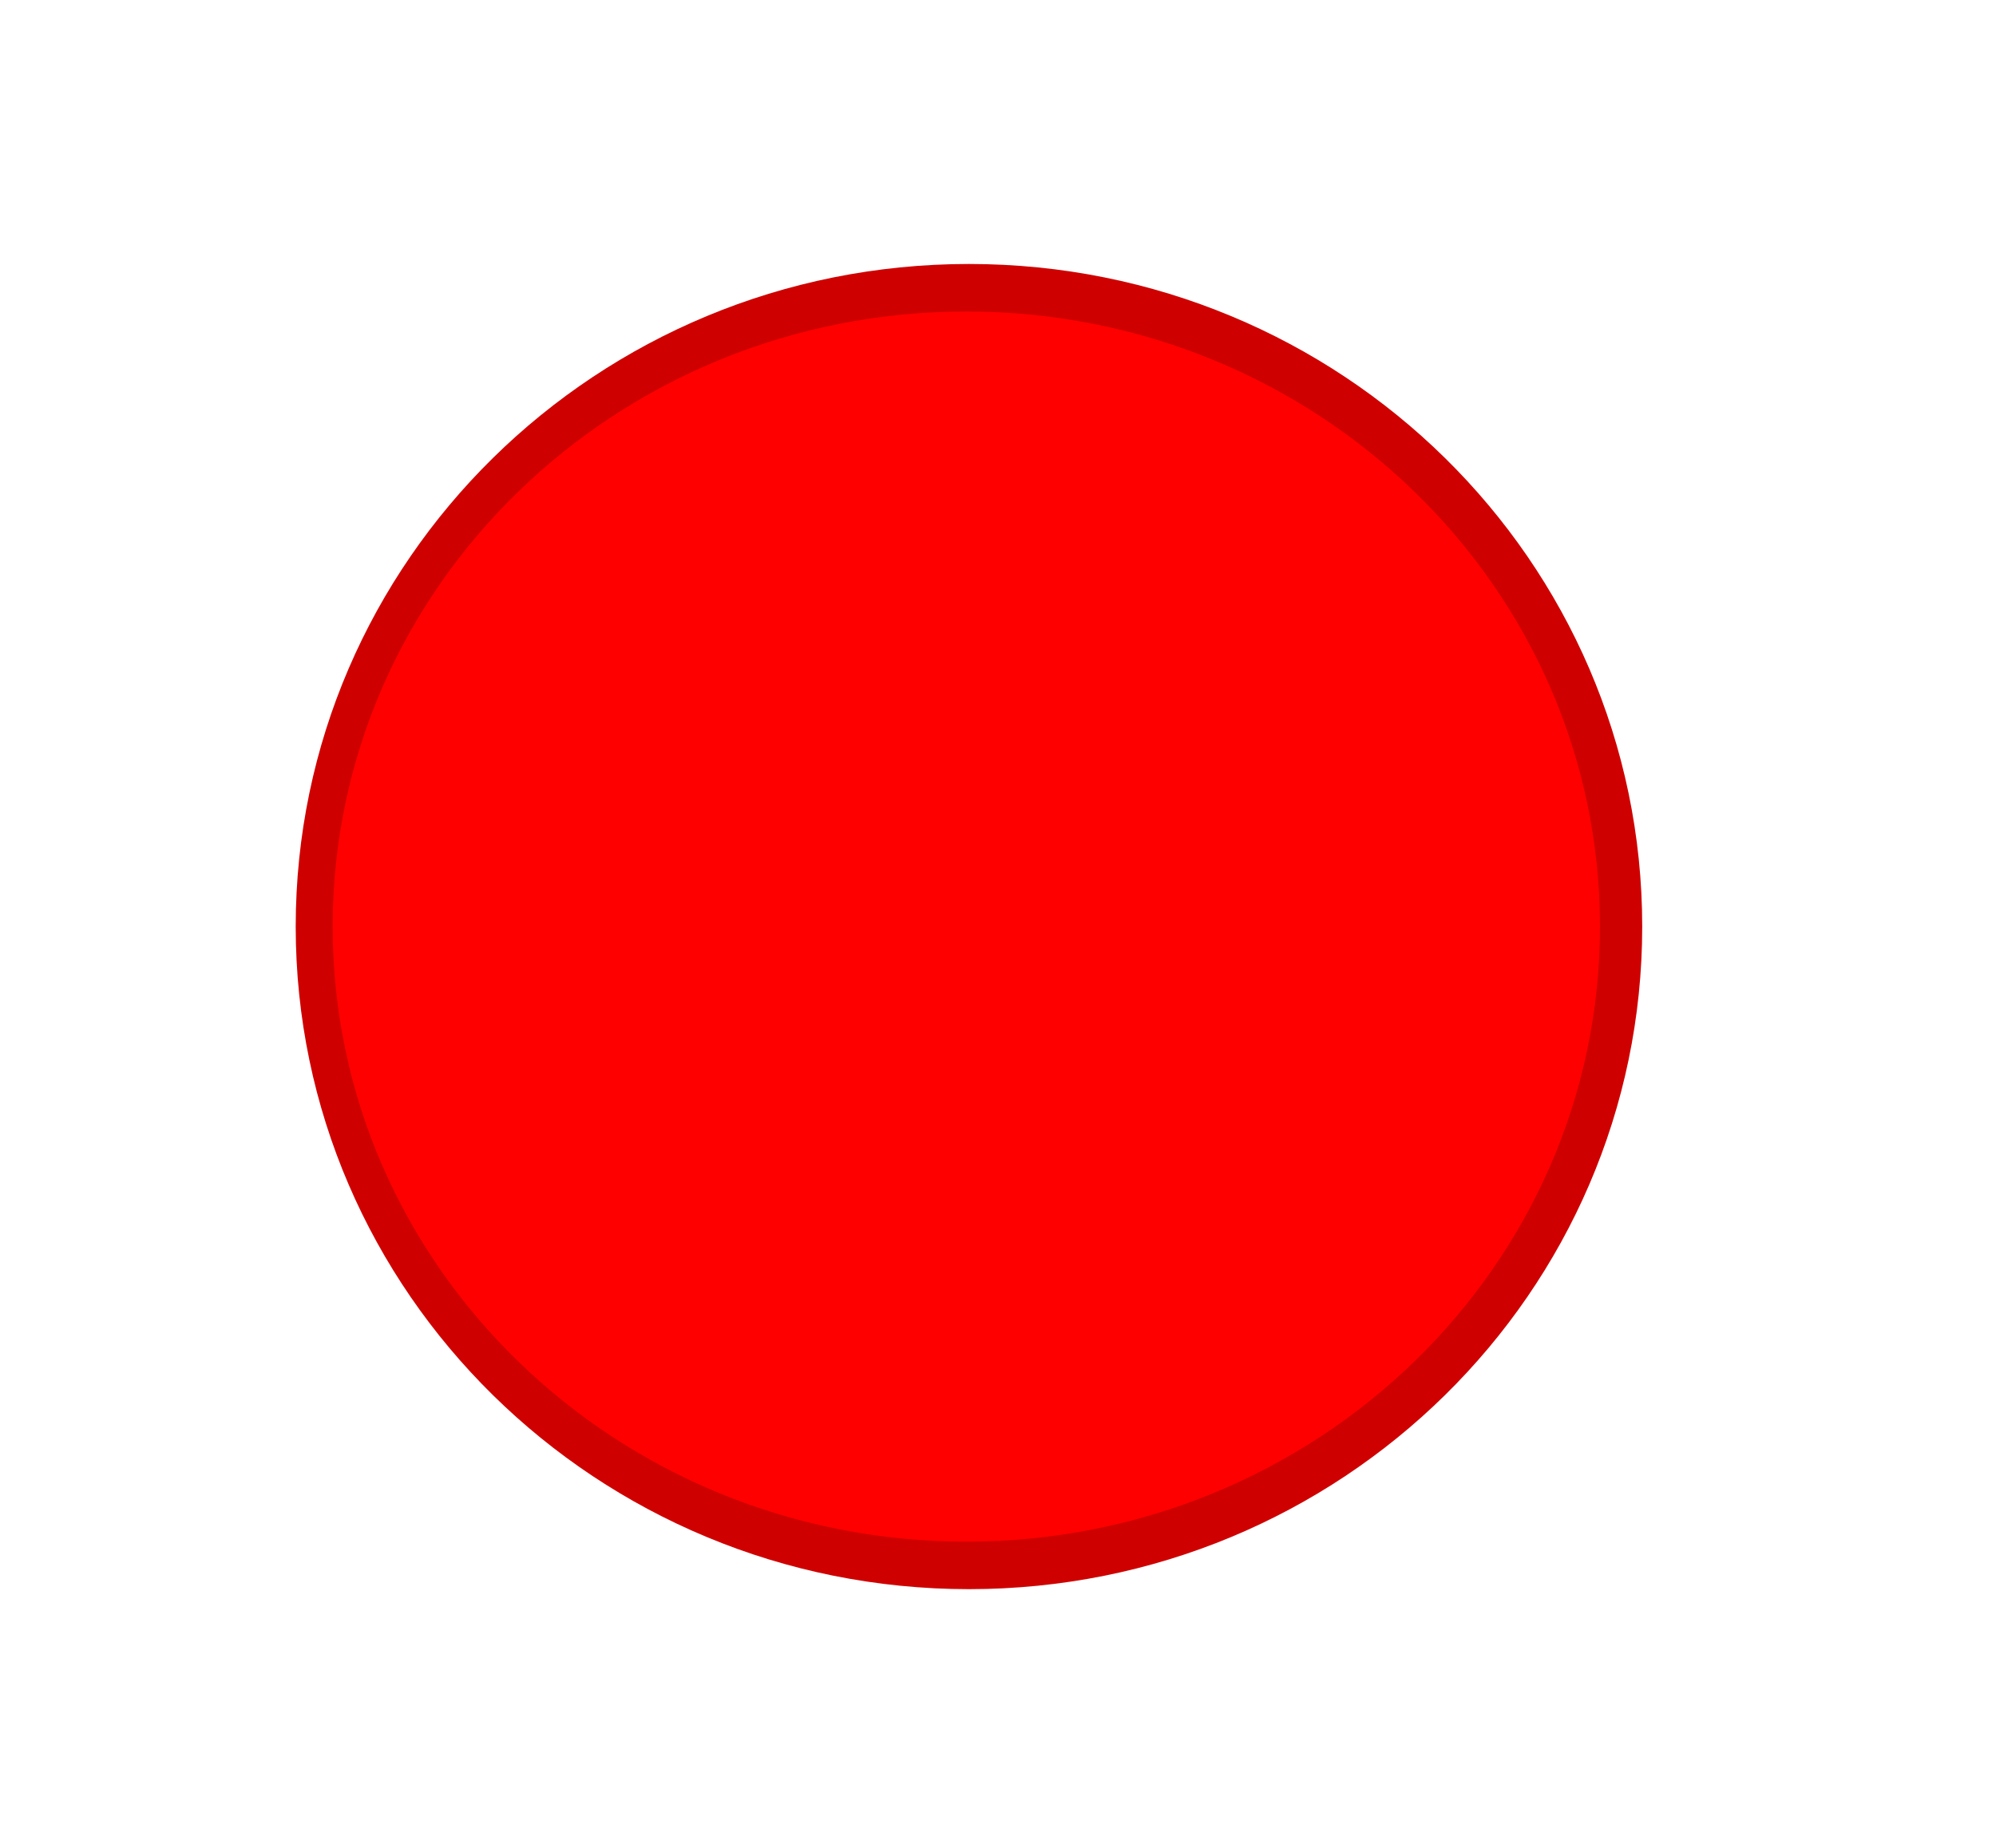
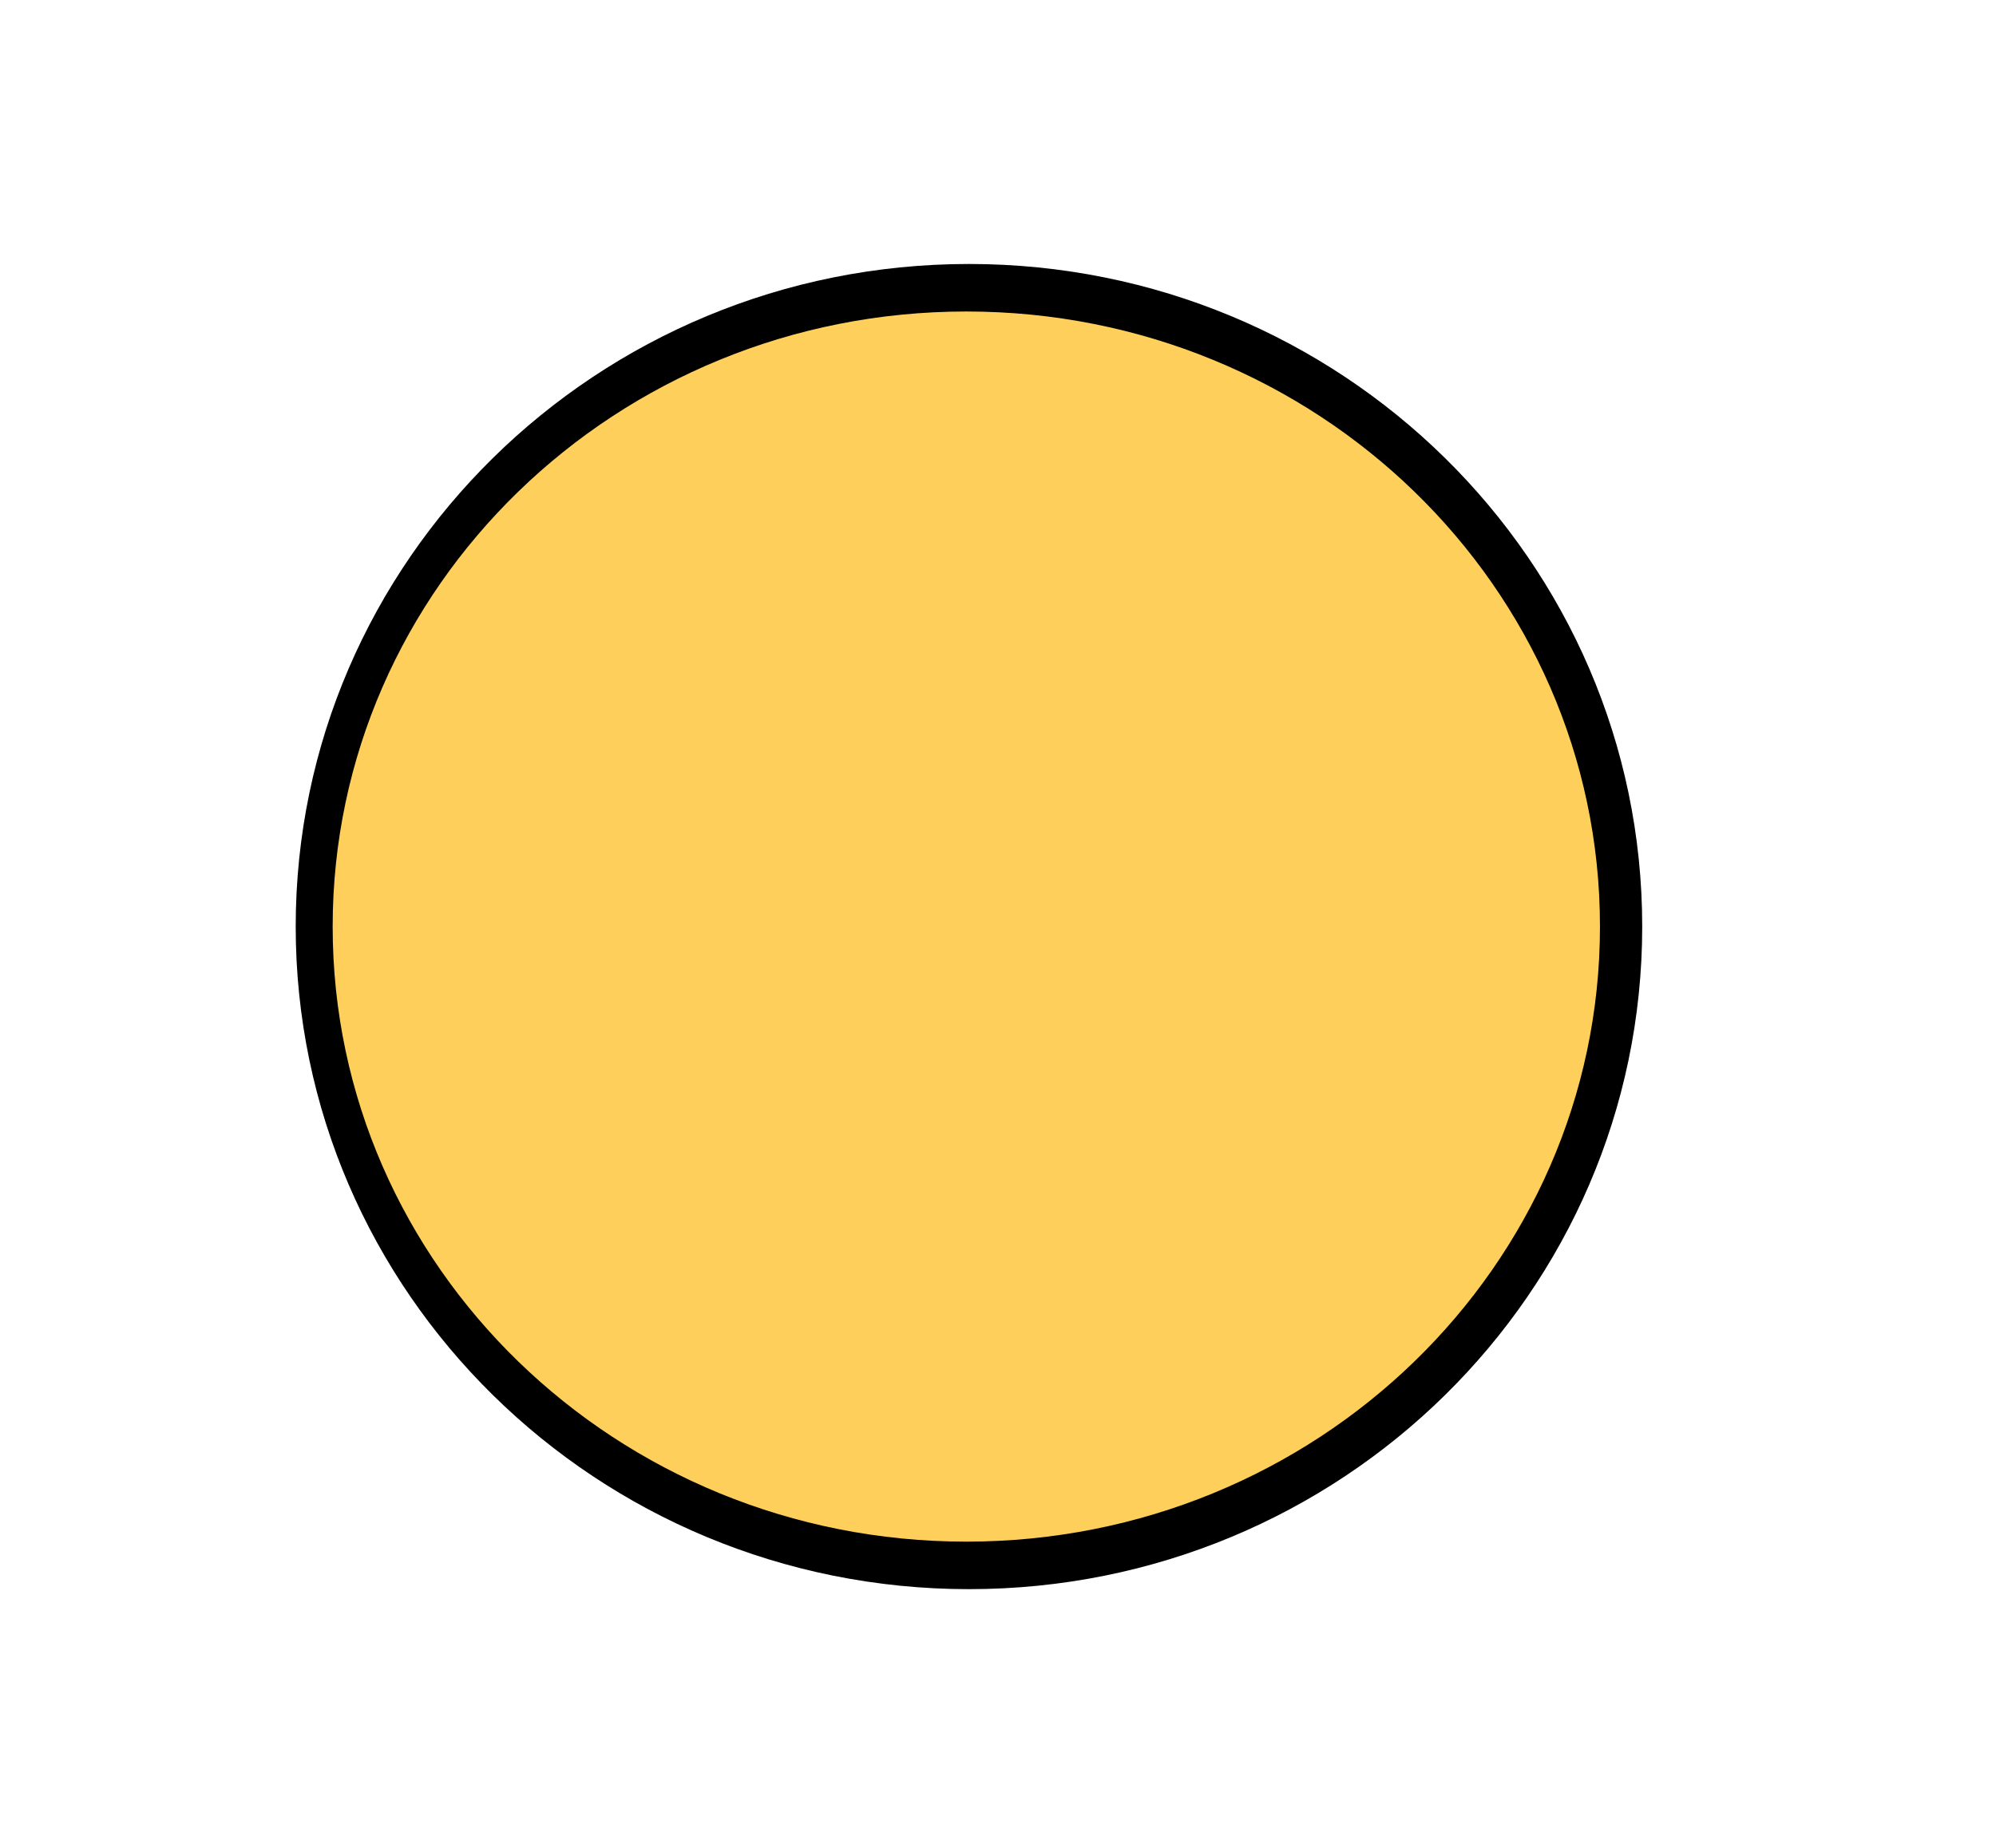
<svg xmlns="http://www.w3.org/2000/svg" width="378" height="350" viewBox="0 0 378 350" fill="none">
  <rect width="378" height="350" fill="#00000000" />
-   <ellipse cx="183.5" cy="175.5" rx="127.5" ry="125.5" fill="#CF0000" />
-   <ellipse cx="183" cy="175.5" rx="120" ry="116.5" fill="#FF0000" />
+   <ellipse cx="183.5" cy="175.5" rx="127.5" ry="125.5" fill="#000" />
+   <ellipse cx="183" cy="175.5" rx="120" ry="116.5" fill="rgb(255,207,91)" />
</svg>
